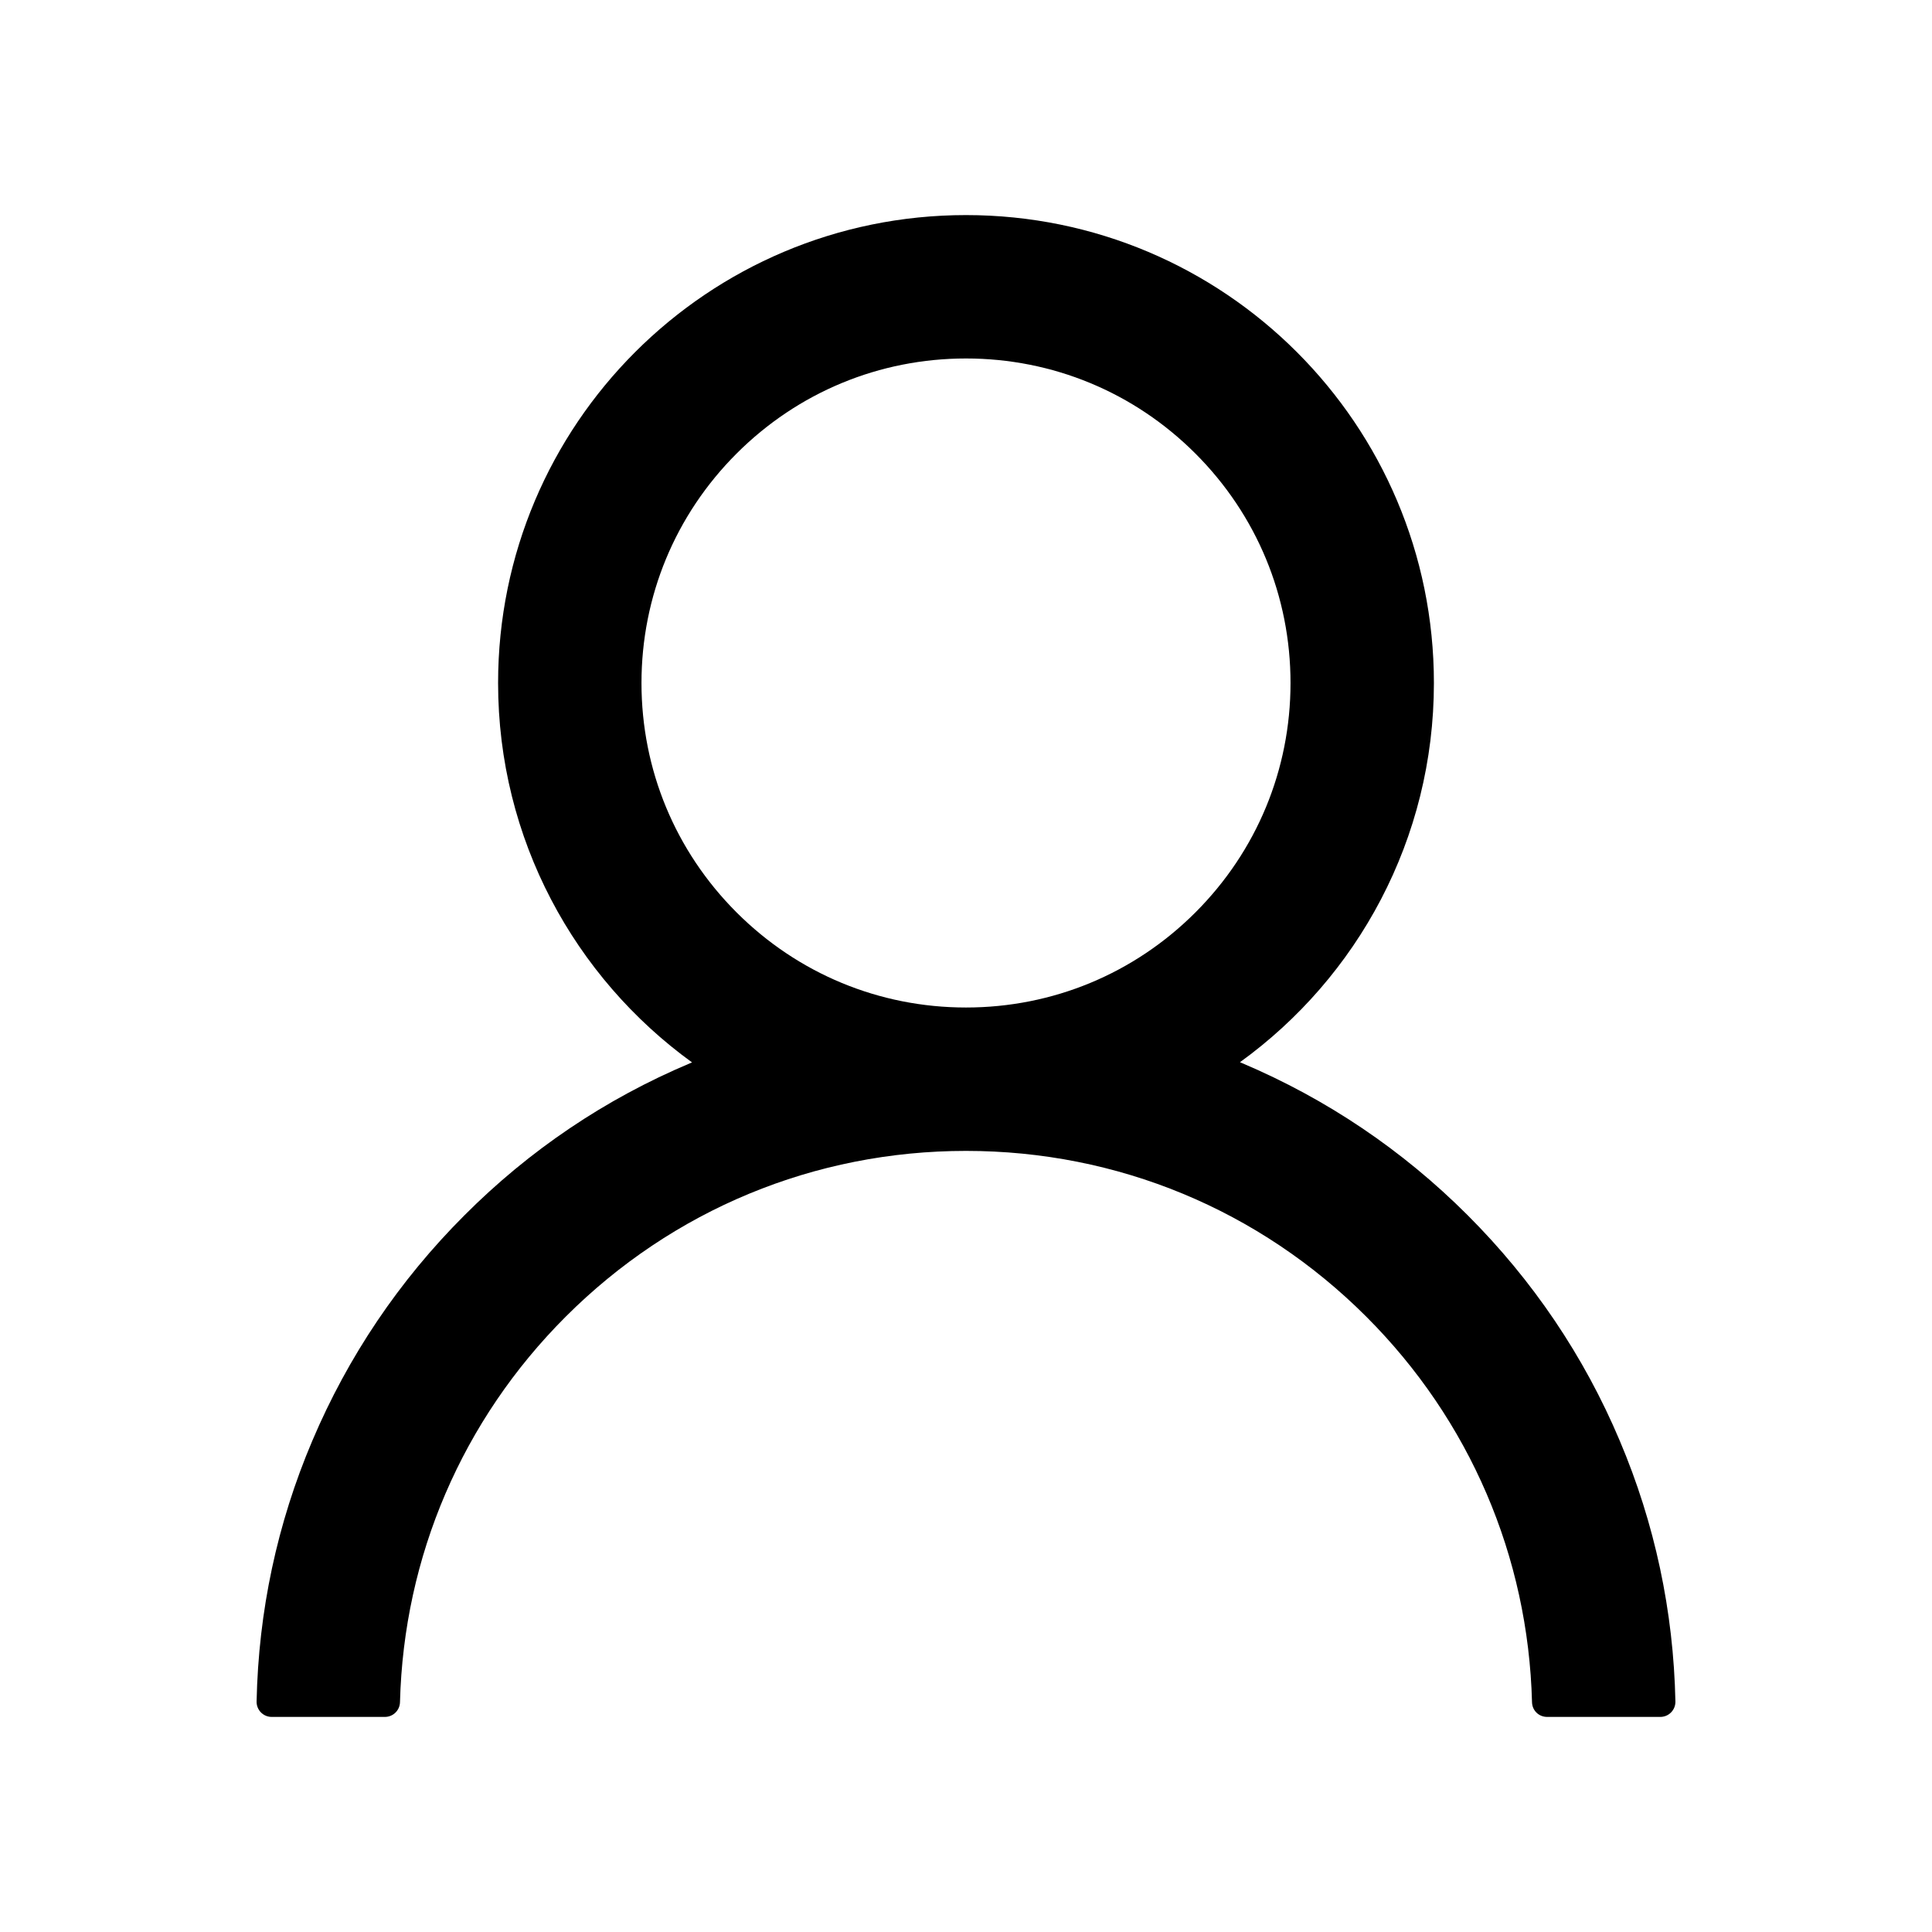
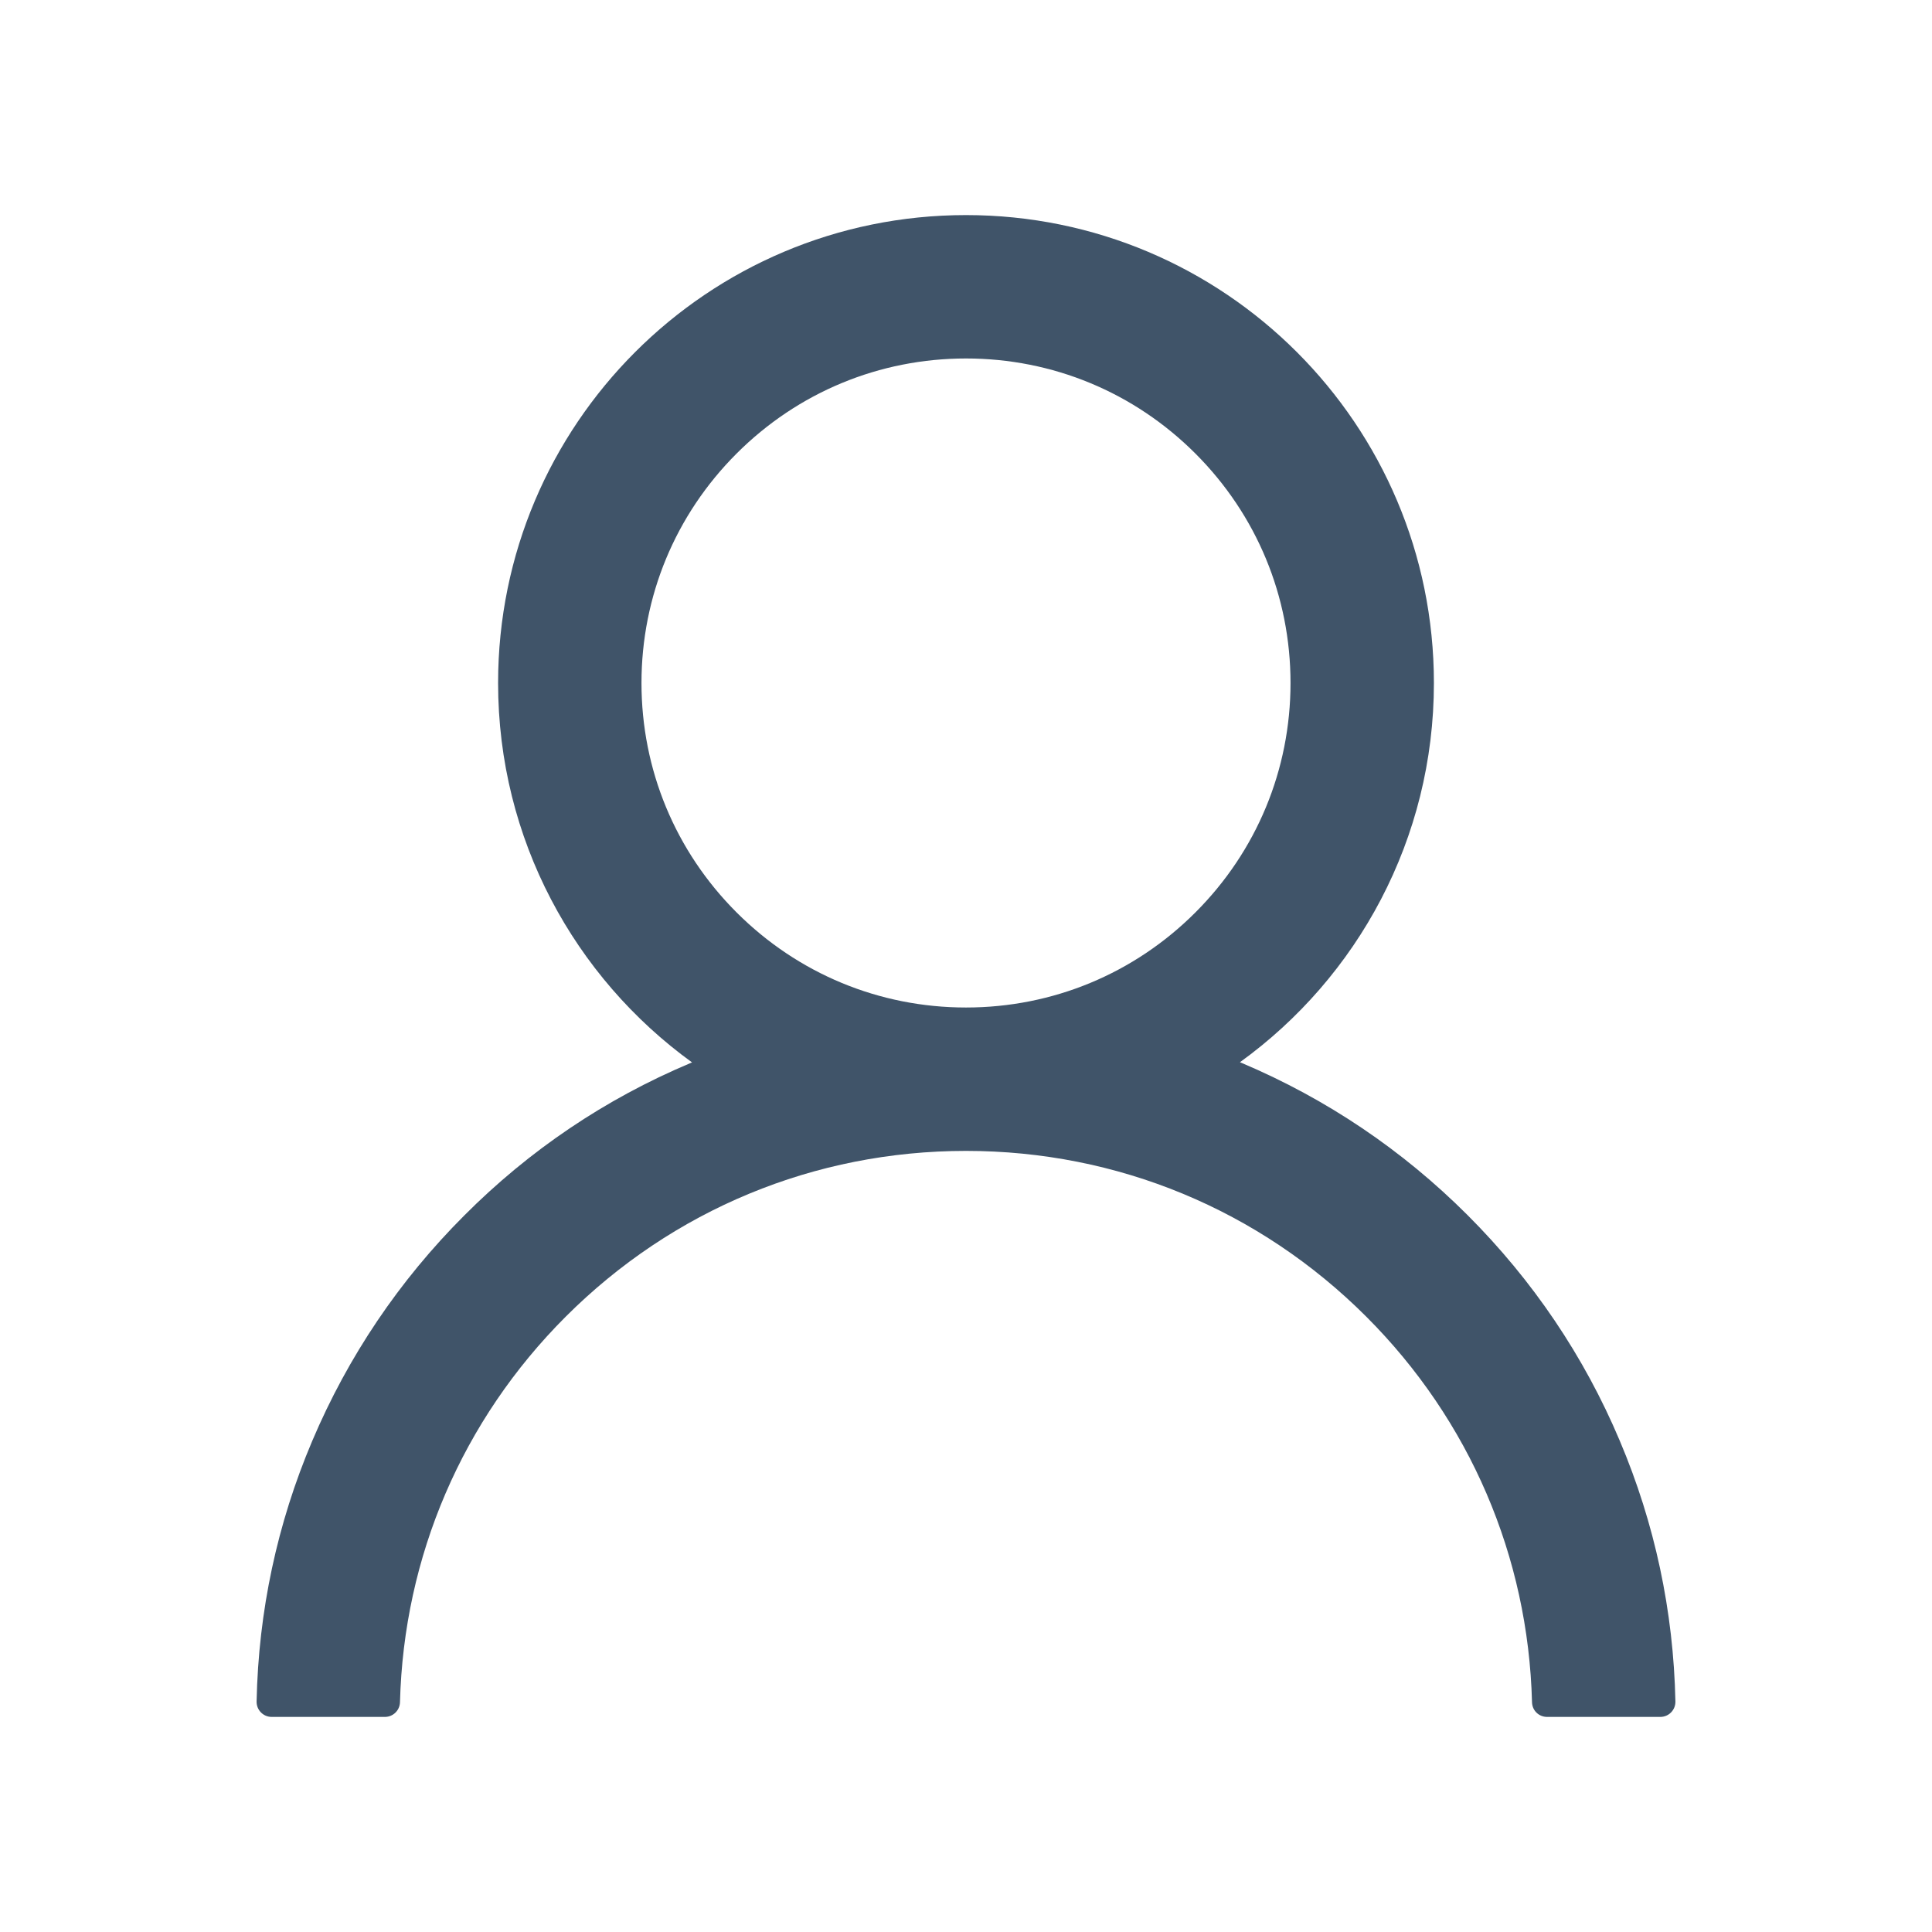
- <svg xmlns="http://www.w3.org/2000/svg" t="1664416709234" class="icon" viewBox="0 0 1024 1024" version="1.1" p-id="1749" width="64" height="64">
-   <path d="M858.5 763.6c-18.9-44.8-46.1-85-80.6-119.5-34.5-34.5-74.7-61.6-119.5-80.6-0.4-0.2-0.8-0.3-1.2-0.5C719.5 518 760 444.7 760 362c0-137-111-248-248-248S264 225 264 362c0 82.7 40.5 156 102.8 201.1-0.4 0.2-0.8 0.3-1.2 0.5-44.8 18.9-85 46-119.5 80.6-34.5 34.5-61.6 74.7-80.6 119.5C146.9 807.5 137 854 136 901.8c-0.1 4.5 3.5 8.2 8 8.2h60c4.4 0 7.9-3.5 8-7.8 2-77.2 33-149.5 87.8-204.3 56.7-56.7 132-87.9 212.2-87.9s155.5 31.2 212.2 87.9C779 752.7 810 825 812 902.2c0.1 4.4 3.6 7.8 8 7.8h60c4.5 0 8.1-3.7 8-8.2-1-47.8-10.9-94.3-29.5-138.2zM512 534c-45.9 0-89.1-17.9-121.6-50.4S340 407.9 340 362c0-45.9 17.9-89.1 50.4-121.6S466.1 190 512 190s89.1 17.9 121.6 50.4S684 316.1 684 362c0 45.9-17.9 89.1-50.4 121.6S557.9 534 512 534z" p-id="1750" />
+ <svg xmlns="http://www.w3.org/2000/svg" t="1664432596893" class="icon" viewBox="0 0 1024 1024" version="1.1" p-id="2087" width="64" height="64">
+   <path d="M858.5 763.6c-18.9-44.8-46.1-85-80.6-119.5-34.5-34.5-74.7-61.6-119.5-80.6-0.4-0.2-0.8-0.3-1.2-0.5C719.5 518 760 444.7 760 362c0-137-111-248-248-248S264 225 264 362c0 82.7 40.5 156 102.8 201.1-0.4 0.2-0.8 0.3-1.2 0.5-44.8 18.9-85 46-119.5 80.6-34.5 34.5-61.6 74.7-80.6 119.5C146.9 807.5 137 854 136 901.8c-0.1 4.5 3.5 8.2 8 8.2h60c4.4 0 7.9-3.5 8-7.8 2-77.2 33-149.5 87.8-204.3 56.7-56.7 132-87.9 212.2-87.9s155.5 31.2 212.2 87.9C779 752.7 810 825 812 902.2c0.1 4.4 3.6 7.8 8 7.8h60c4.5 0 8.1-3.7 8-8.2-1-47.8-10.9-94.3-29.5-138.2zM512 534c-45.9 0-89.1-17.9-121.6-50.4S340 407.9 340 362c0-45.9 17.9-89.1 50.4-121.6S466.1 190 512 190s89.1 17.9 121.6 50.4S684 316.1 684 362c0 45.9-17.9 89.1-50.4 121.6S557.9 534 512 534z" fill="#405469" p-id="2088" />
</svg>
